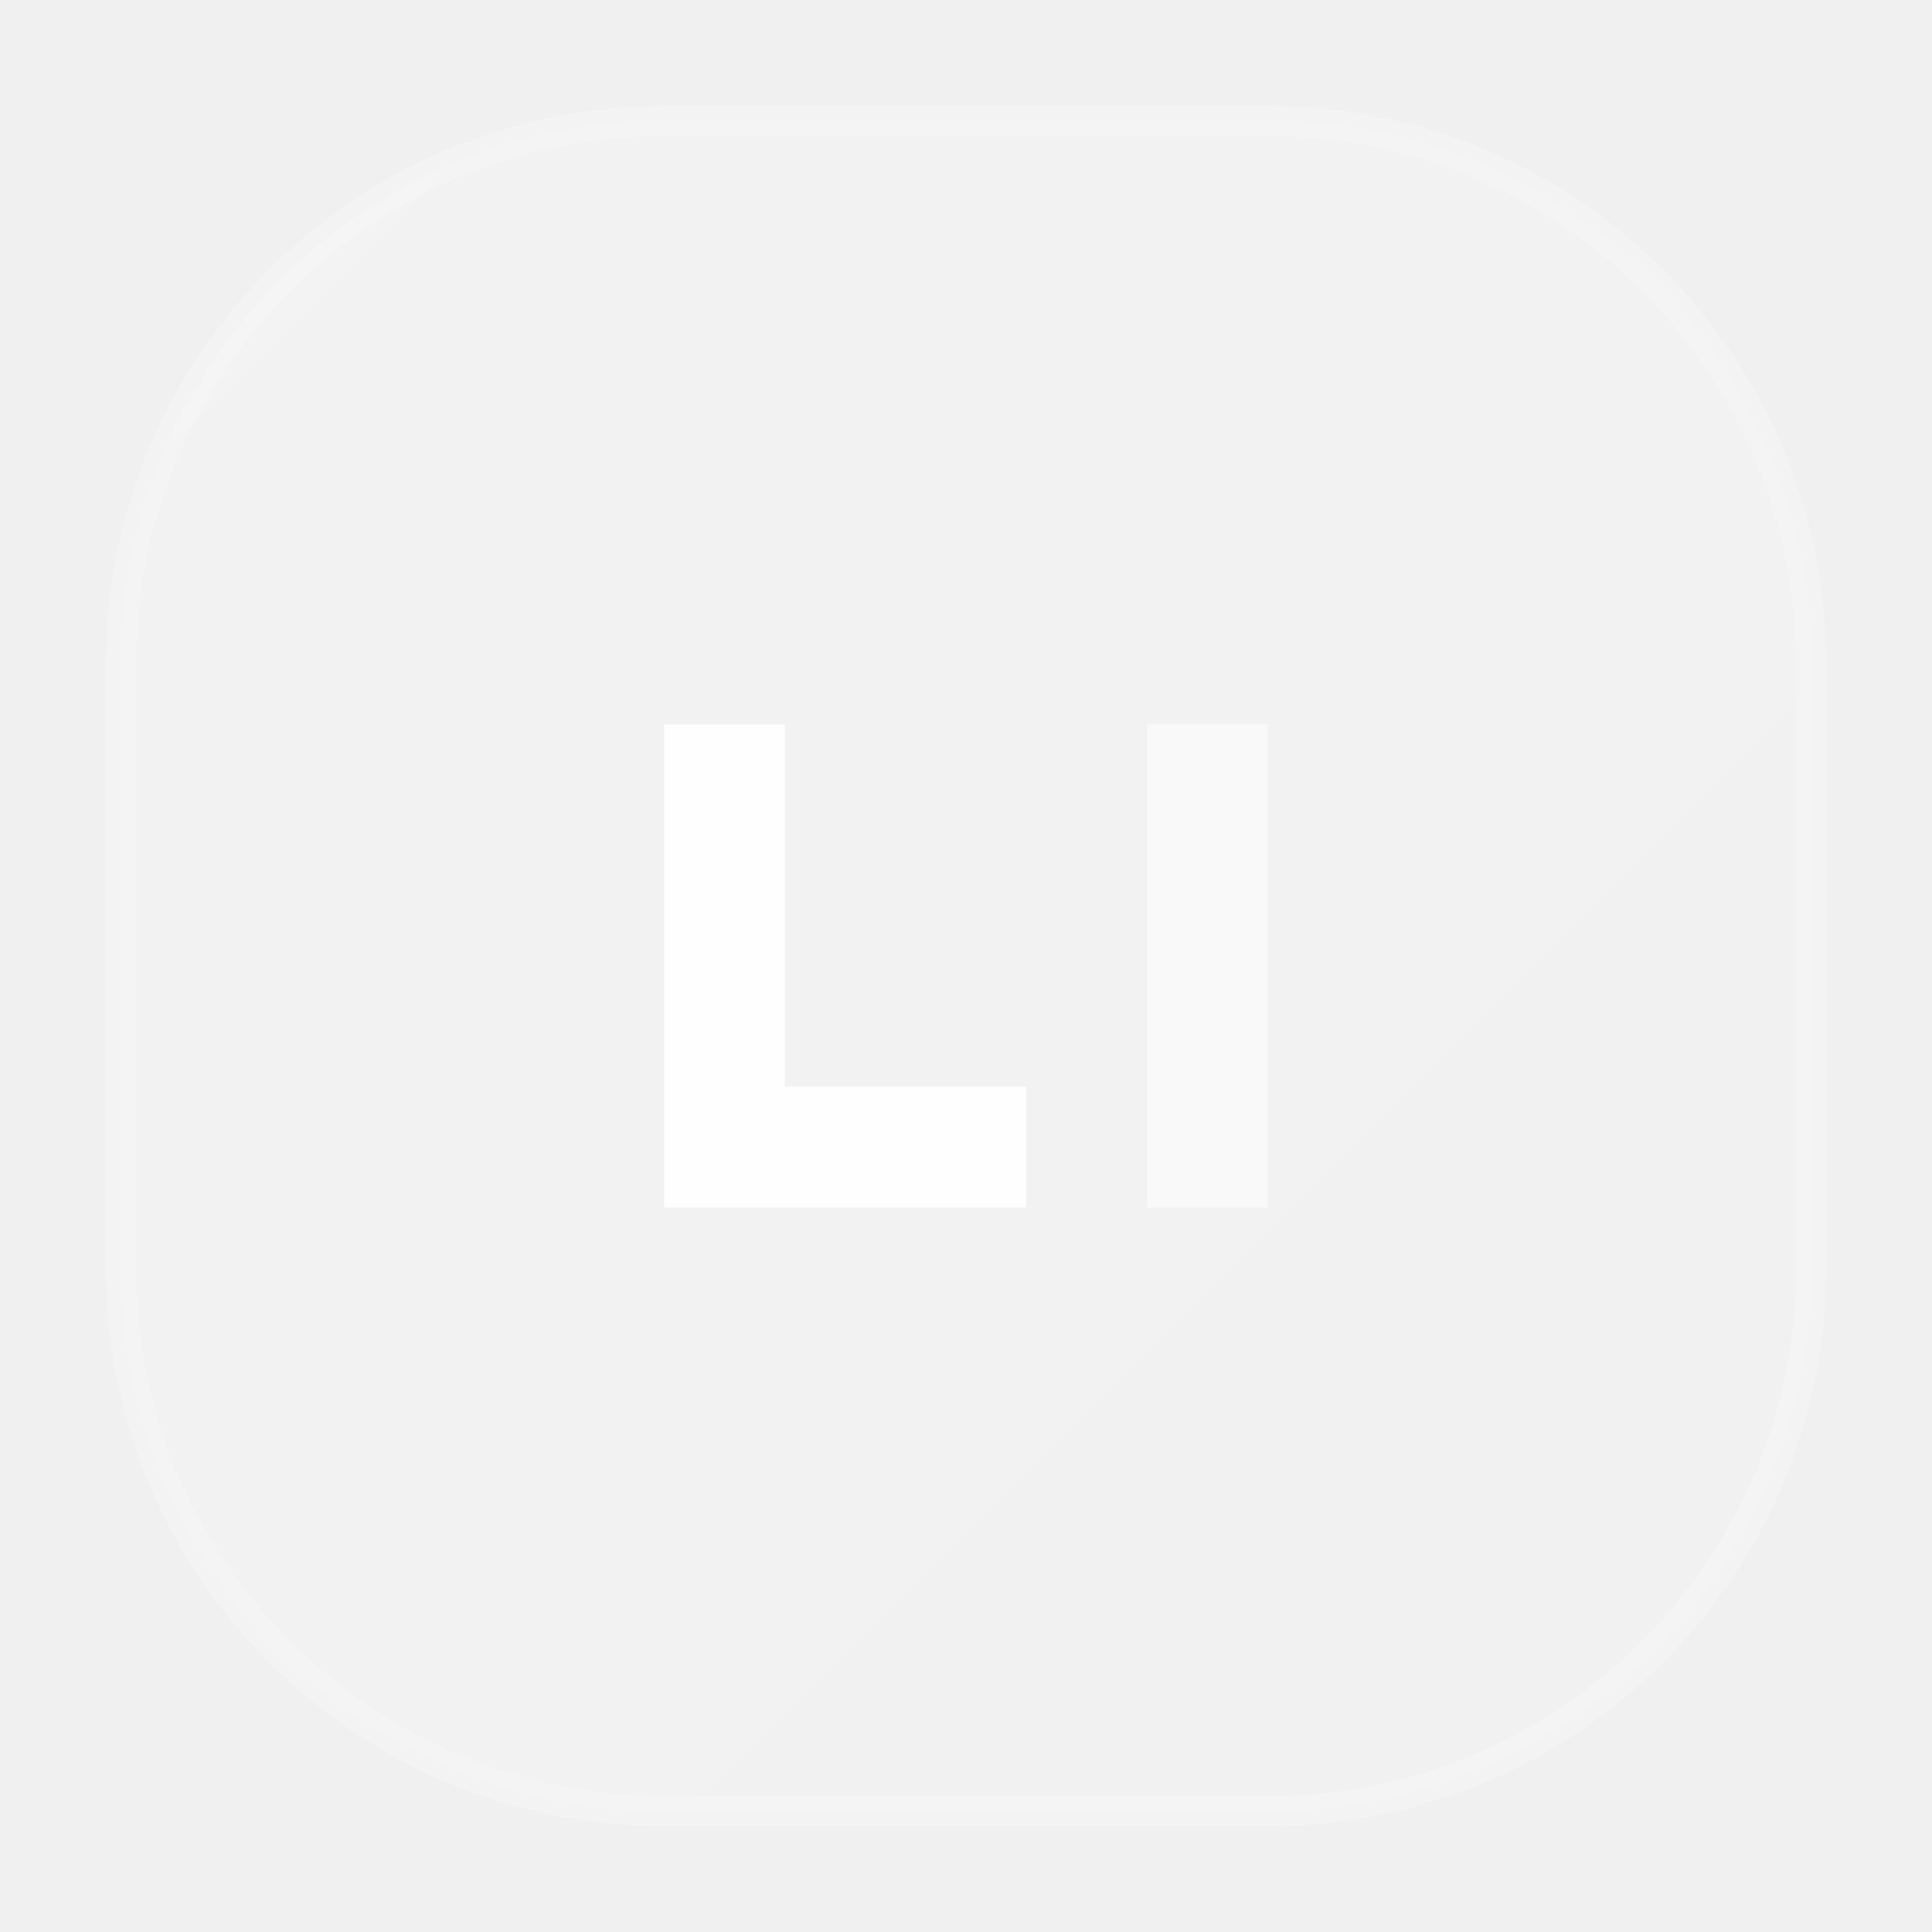
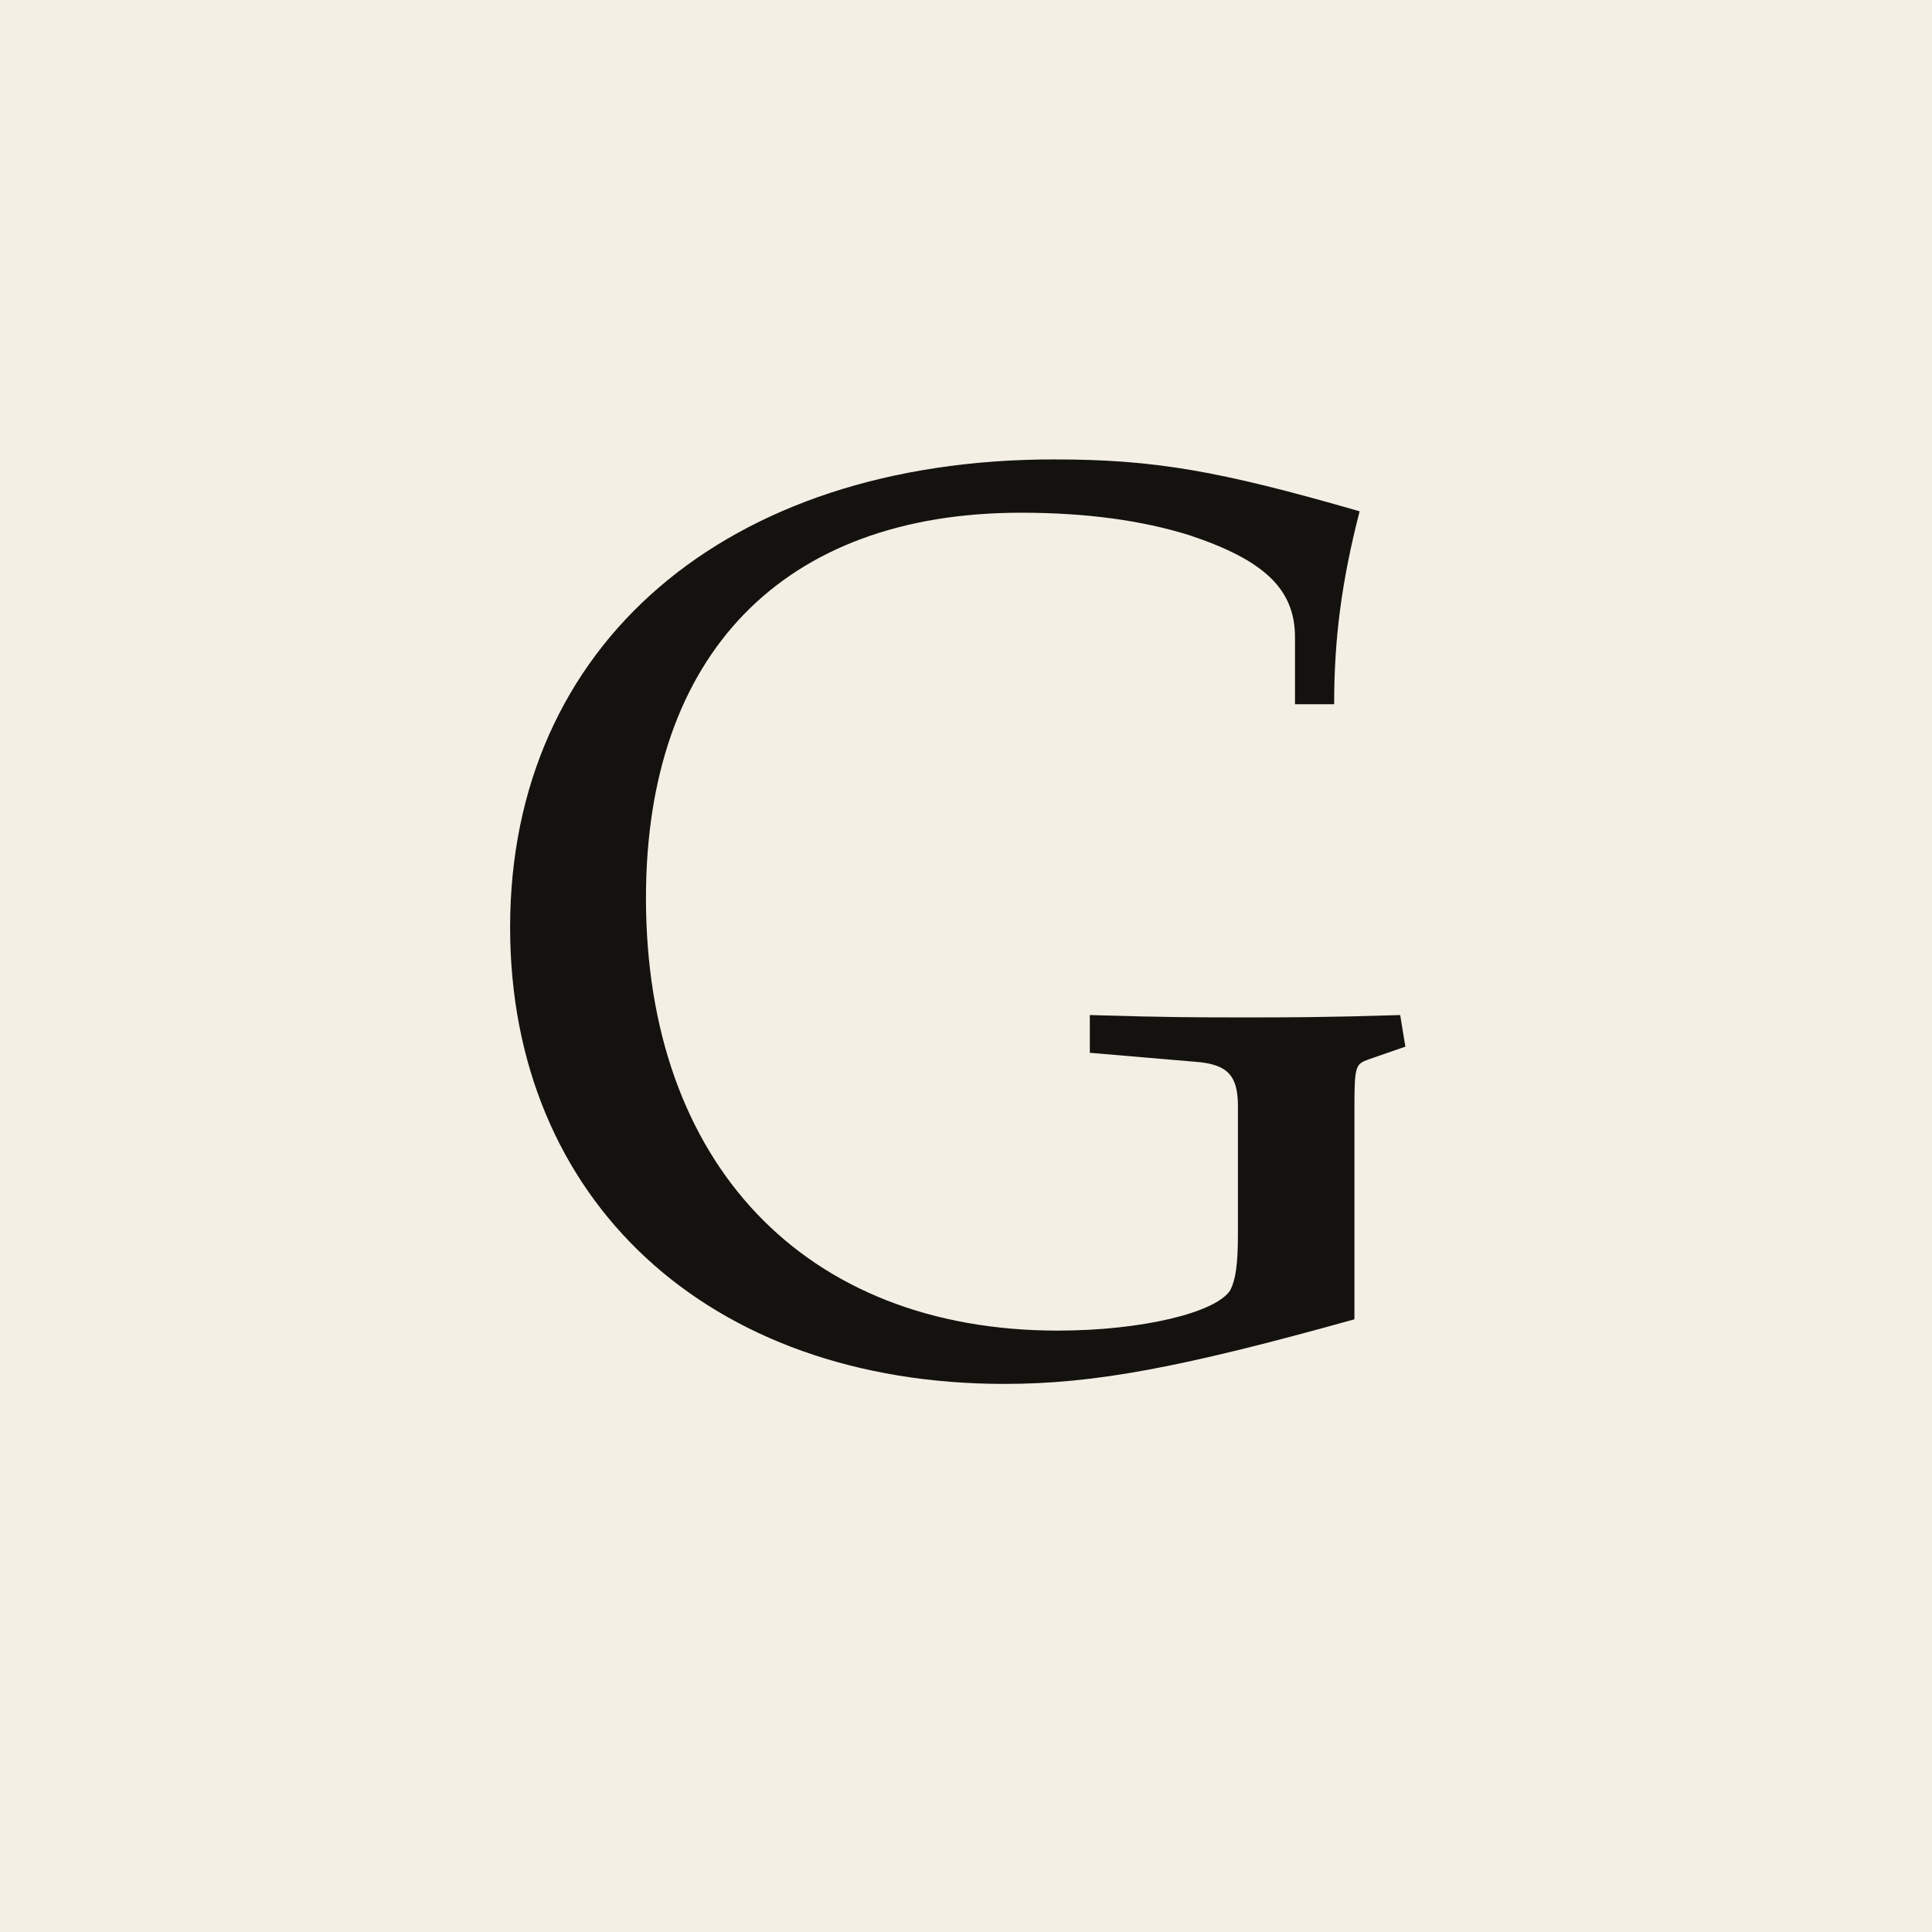
- <svg xmlns="http://www.w3.org/2000/svg" viewBox="0 0 64 64" role="img" aria-label="GL">
-   <defs>
-     <linearGradient id="g" x1="0" y1="0" x2="1" y2="1">
-       <stop offset="0" stop-color="#ffffff" stop-opacity="0.18" />
-       <stop offset="1" stop-color="#ffffff" stop-opacity="0.06" />
-     </linearGradient>
-   </defs>
-   <rect x="4" y="4" width="56" height="56" rx="18" fill="url(#g)" stroke="#ffffff" stroke-opacity="0.18" />
-   <path d="M22 40V24h4v12h8v4H22z" fill="#ffffff" fill-opacity="0.92" />
-   <path d="M38 40V24h4v16h-4z" fill="#ffffff" fill-opacity="0.55" />
+ <svg xmlns="http://www.w3.org/2000/svg" viewBox="0 0 64 64" role="img" aria-label="Gene Leung">
+   <rect width="64" height="64" fill="#f4efe5" />
+   <text x="32" y="45" text-anchor="middle" fill="#14120e" font-family="Iowan Old Style, Palatino, Georgia, 'Times New Roman', serif" font-size="42" font-weight="400">G</text>
</svg>
